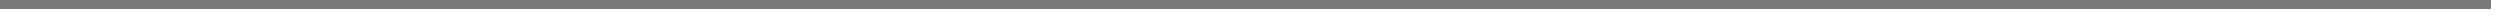
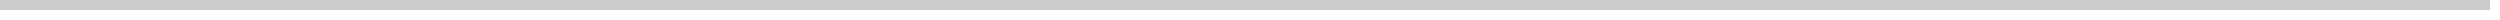
- <svg xmlns="http://www.w3.org/2000/svg" version="1.1" width="277px" height="2px">
-   <g transform="matrix(1 0 0 1 -44 -364 )">
-     <path d="M 44 364.5  L 320 364.5  " stroke-width="1" stroke="#797979" fill="none" />
+ <svg xmlns="http://www.w3.org/2000/svg" version="1.1" width="251px" height="2px">
+   <g transform="matrix(1 0 0 1 -11 -181 )">
+     <path d="M 11 181.5  L 261 181.5  " stroke-width="1" stroke="#000000" fill="none" stroke-opacity="0.204" />
  </g>
</svg>
